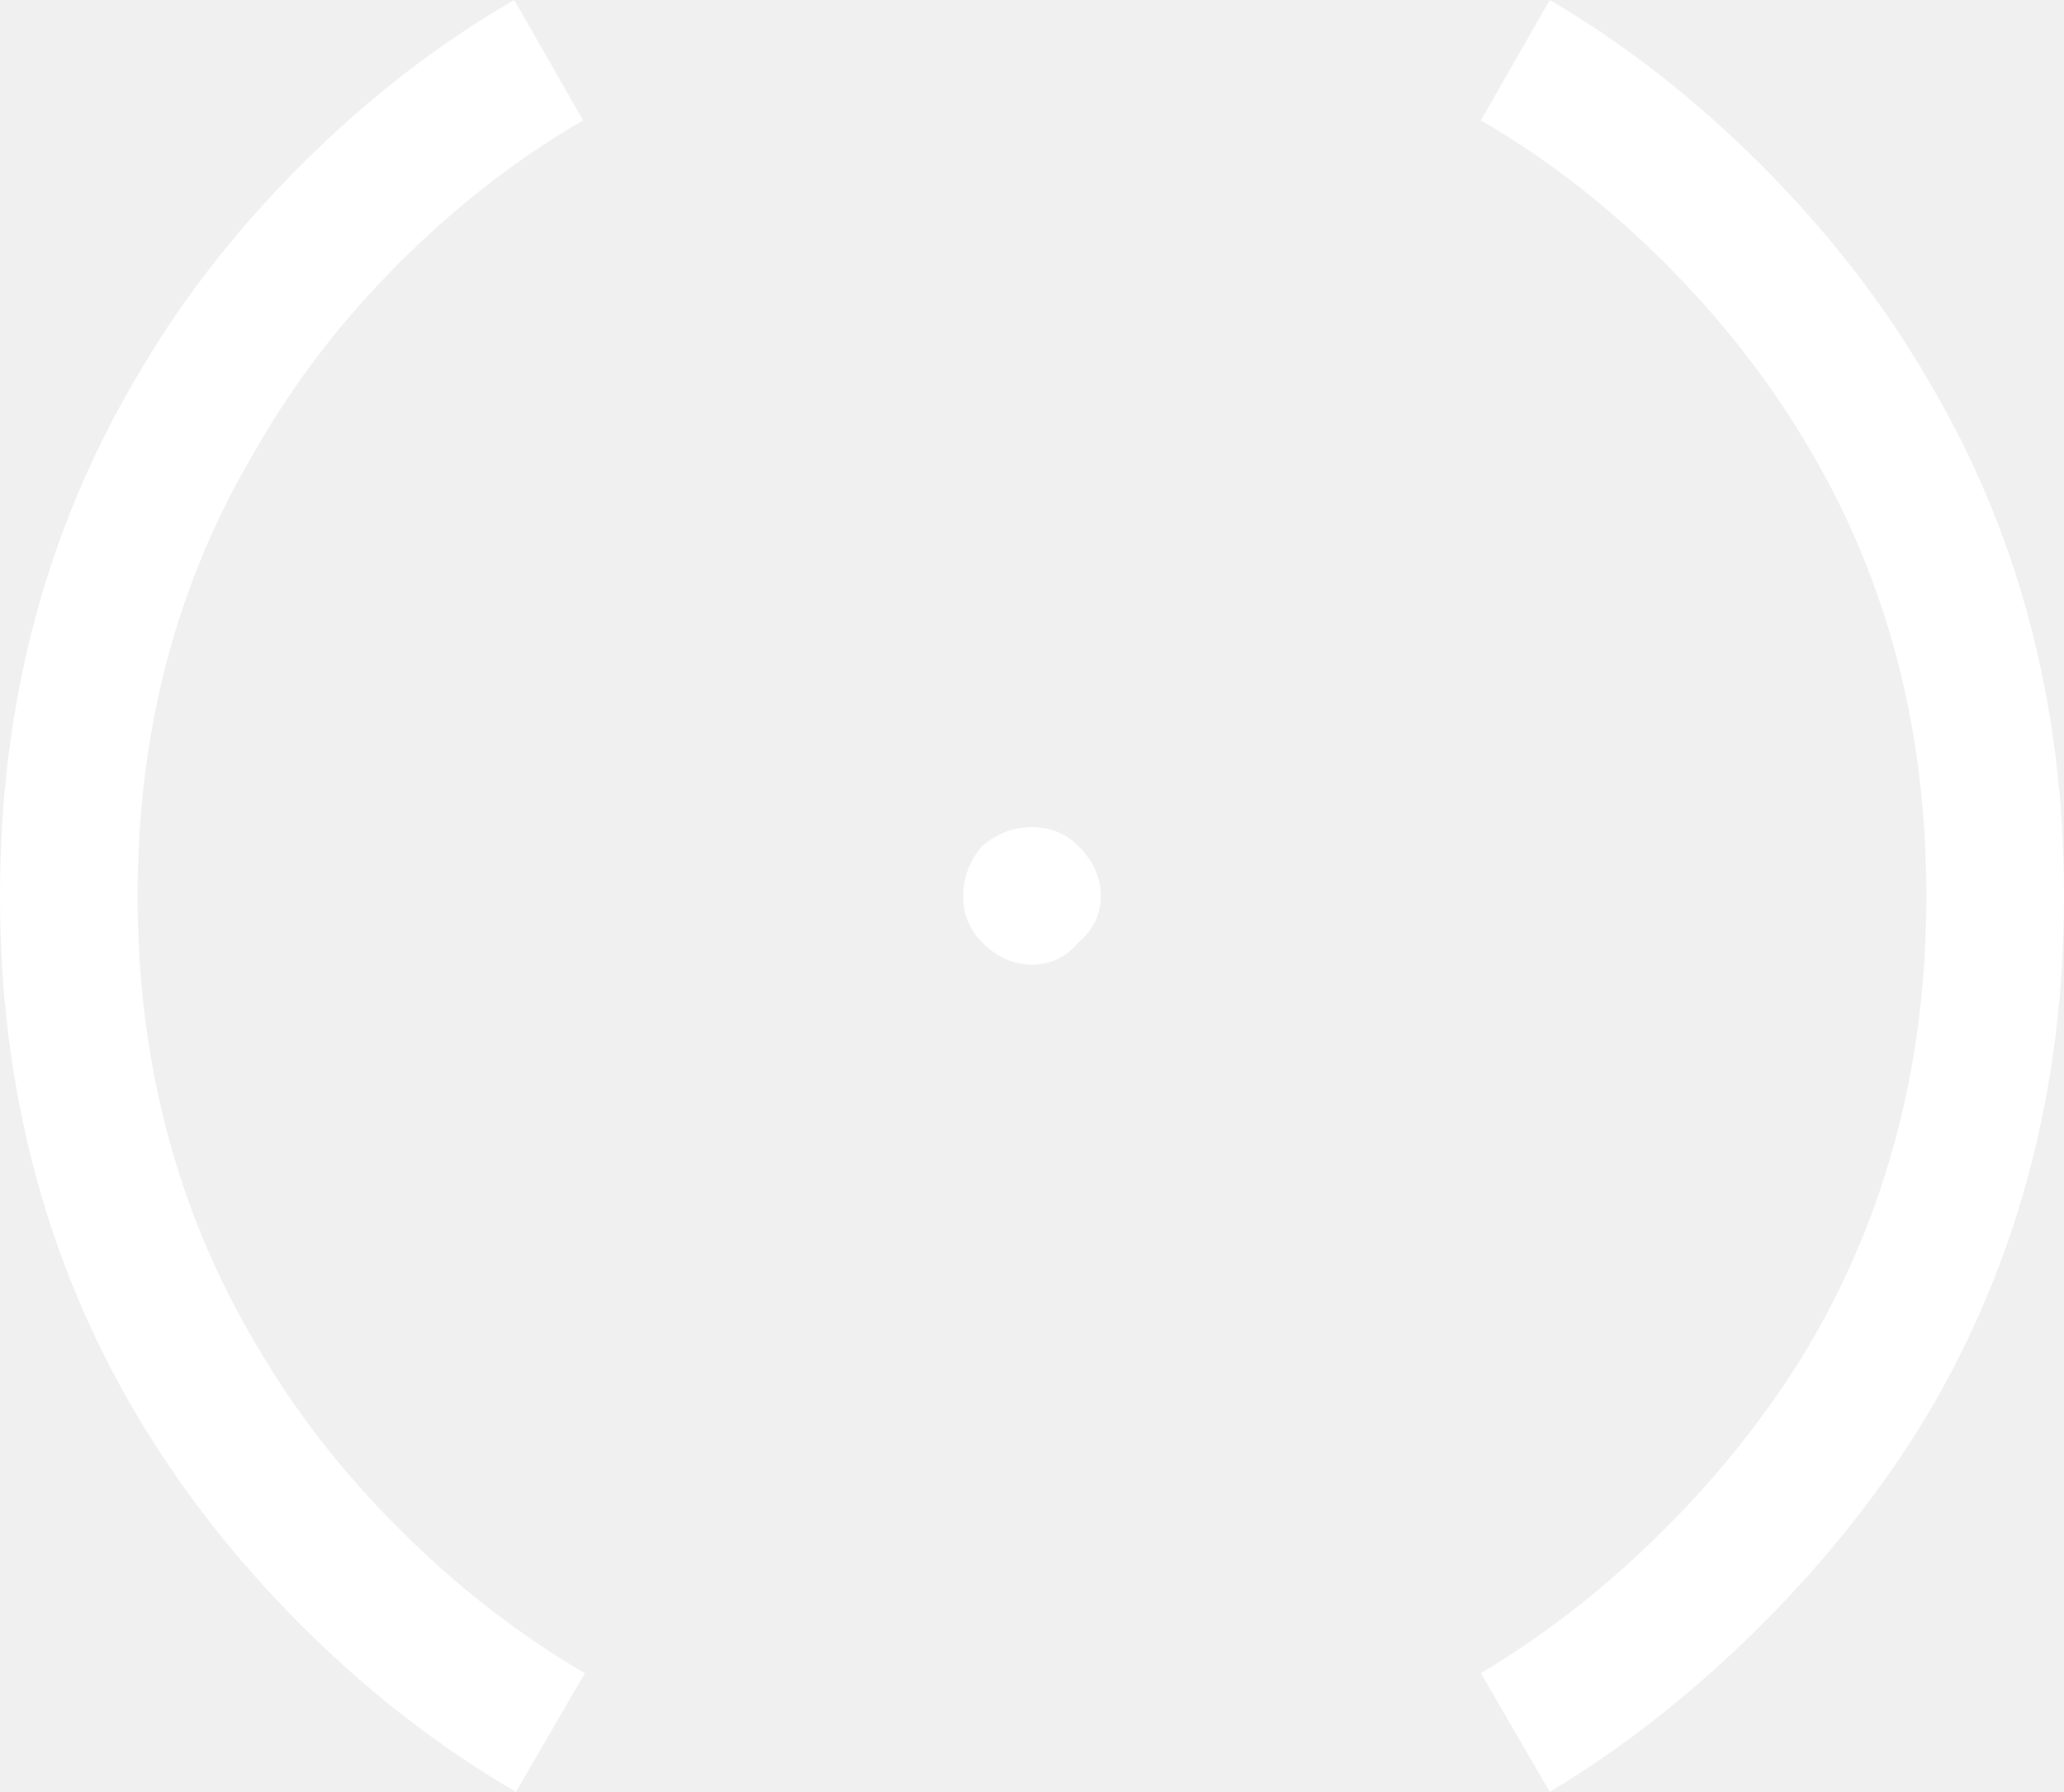
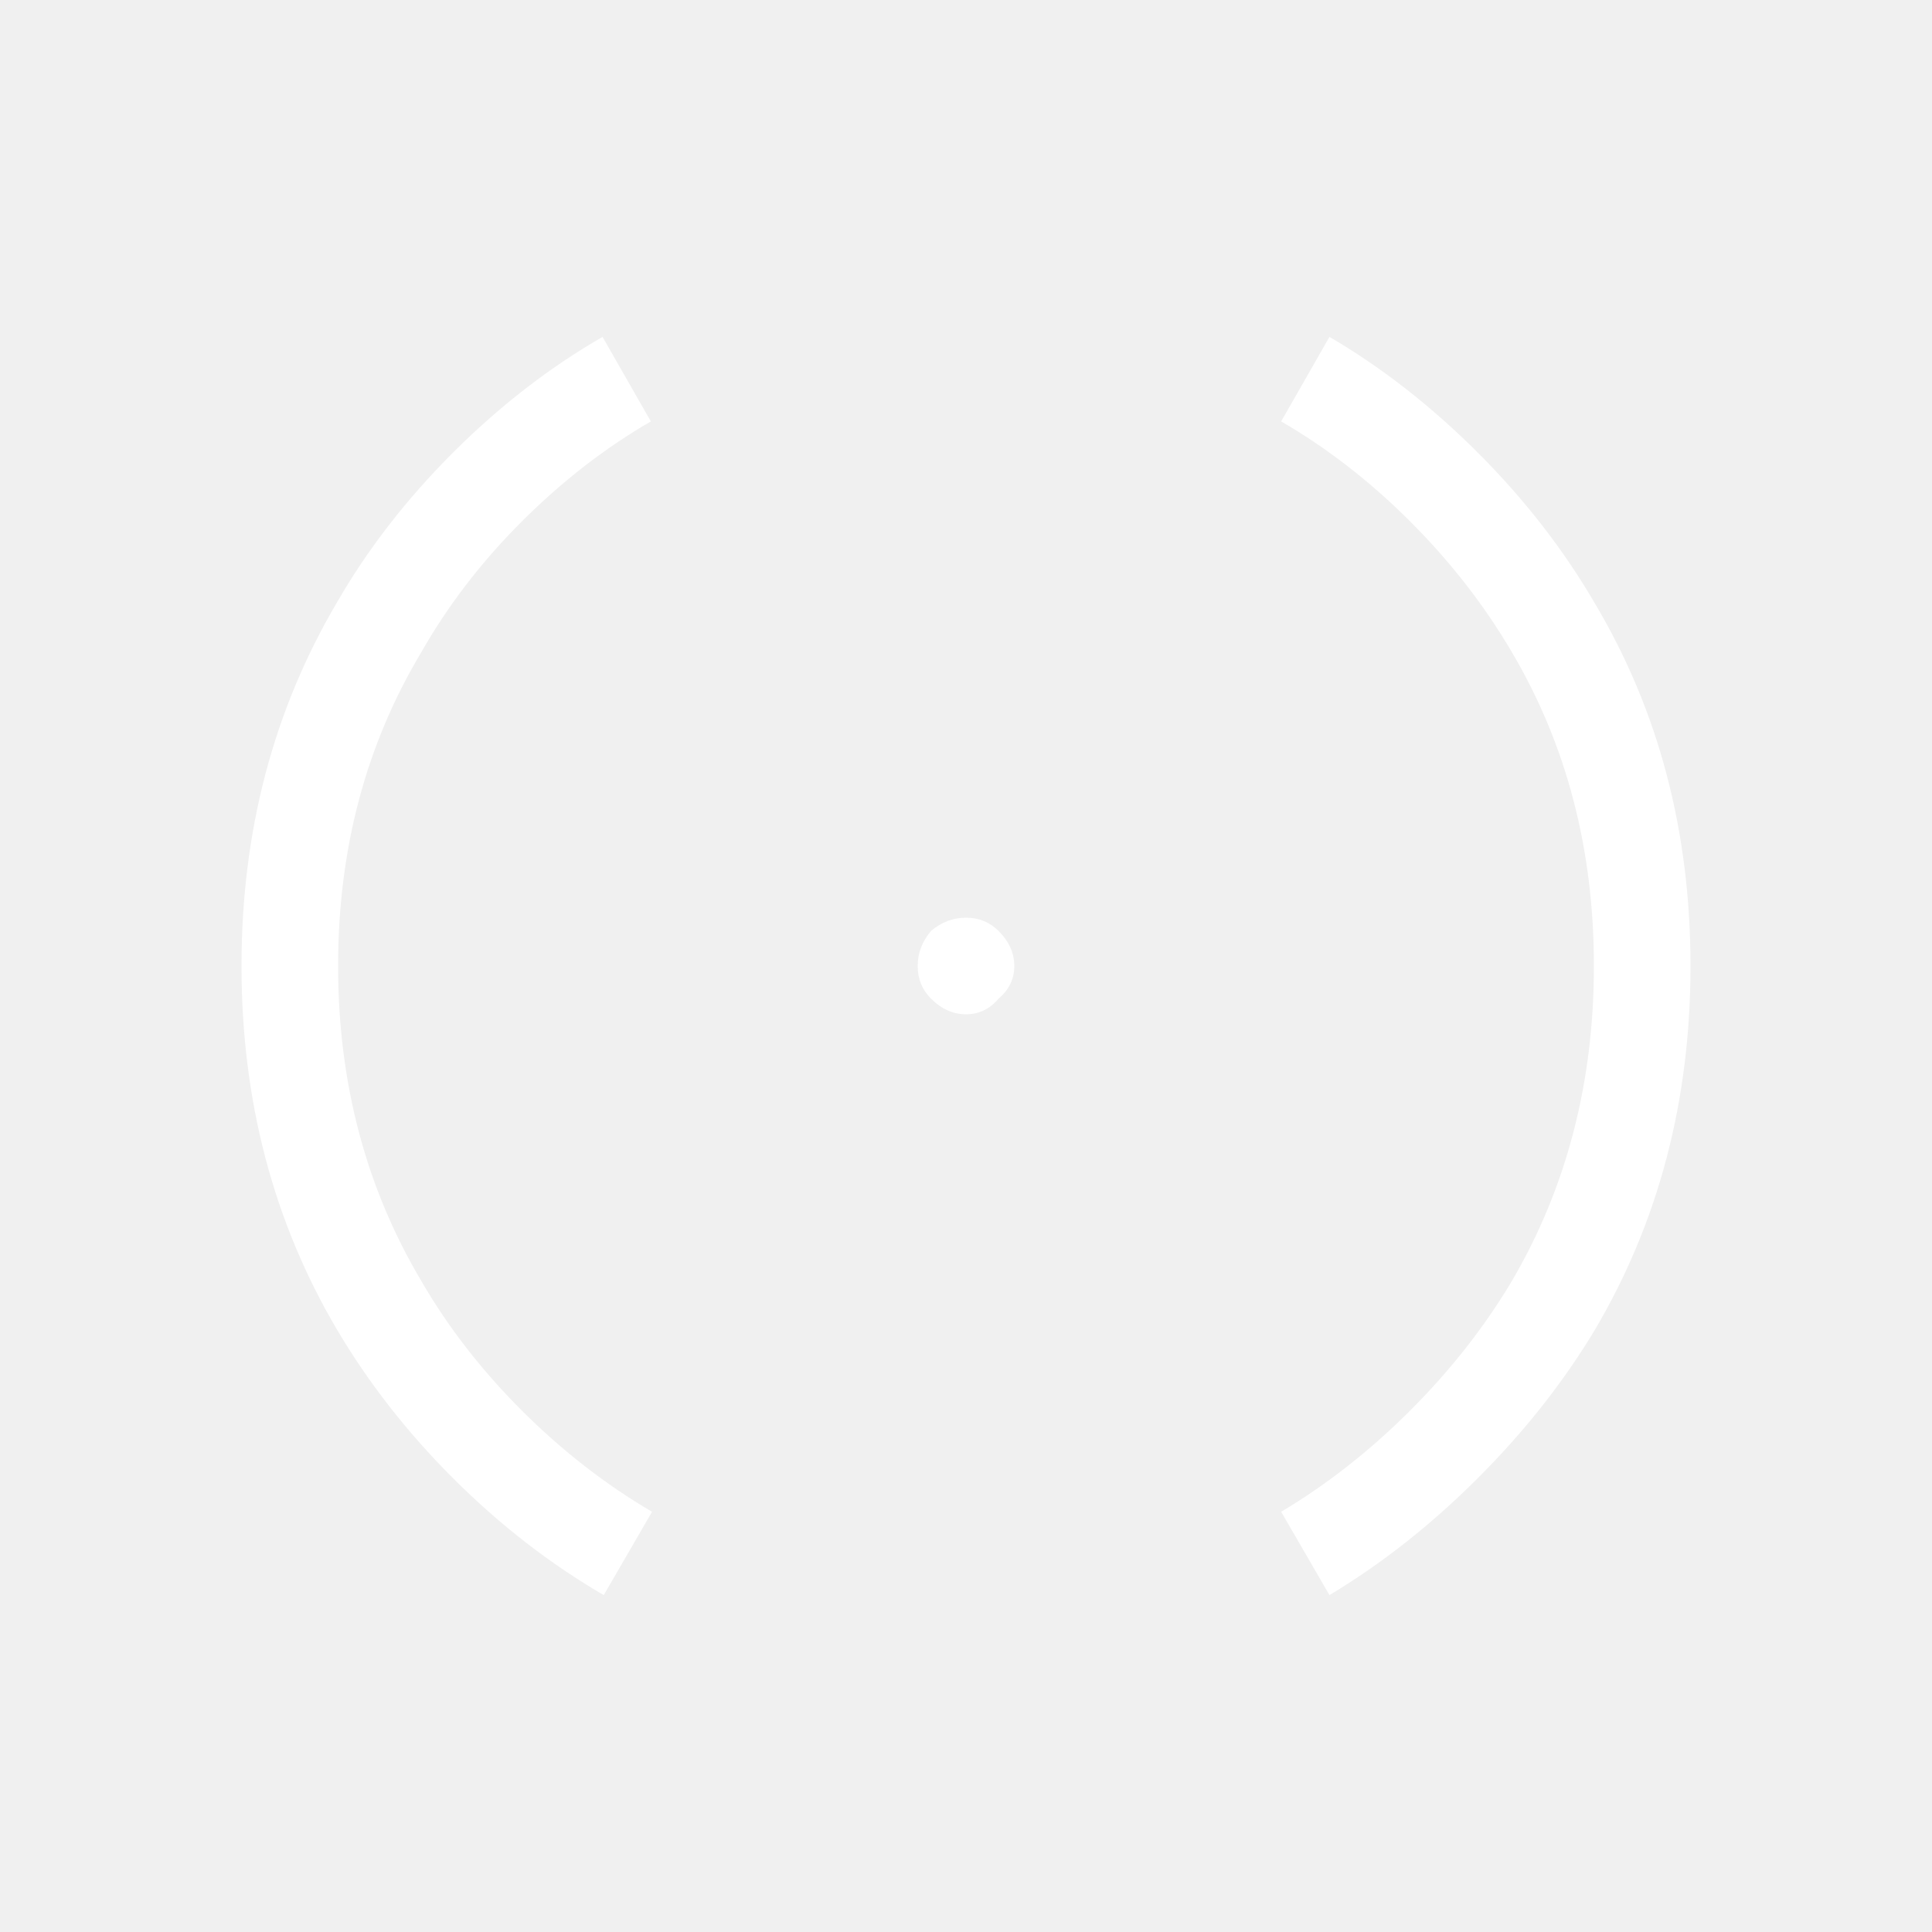
- <svg xmlns="http://www.w3.org/2000/svg" version="1.1" id="svg344" width="60" height="52.1">
-   <defs id="defs1" />
-   <path stroke="none" fill="#333333" d="m 11.6,44.45 q 2.5,2.5 5.4,4.2 L 15,52.1 Q 11.65,50.15 8.75,47.25 5.9,44.4 3.95,41.1 0,34.4 0,26.05 0,17.7 3.95,11 5.85,7.7 8.75,4.8 11.65,1.9 14.95,0 l 2,3.5 Q 14.1,5.15 11.6,7.65 9.1,10.15 7.45,13.05 4,18.8 4,26.05 4,33.3 7.45,39.1 9.1,41.95 11.6,44.45 M 48.4,7.65 q -2.5,-2.5 -5.35,-4.15 l 2,-3.5 q 3.25,1.9 6.15,4.8 2.9,2.9 4.85,6.25 3.95,6.65 3.95,15 0,8.35 -3.95,15.05 -1.95,3.25 -4.85,6.15 -2.9,2.9 -6.15,4.85 l -2,-3.45 q 2.85,-1.7 5.35,-4.2 2.5,-2.5 4.2,-5.35 3.4,-5.8 3.4,-13.05 0,-7.25 -3.4,-13 -1.7,-2.9 -4.2,-5.4 m -16.4,18.4 q 0,0.8 -0.65,1.35 -0.55,0.65 -1.35,0.65 -0.8,0 -1.45,-0.65 Q 28,26.85 28,26.05 q 0,-0.8 0.55,-1.45 0.65,-0.55 1.45,-0.55 0.8,0 1.35,0.55 0.65,0.65 0.65,1.45" id="path74" style="fill:#ffffff;fill-opacity:1" />
+ <svg xmlns="http://www.w3.org/2000/svg" height="64" id="svg344" version="1.1" viewBox="0 0 64 64" width="64">
+   <g transform="translate(8, 11.16) scale(0.8)">
+     <defs id="defs1" />
+     <path d="m 11.6,44.45 q 2.5,2.5 5.4,4.2 L 15,52.1 Q 11.65,50.15 8.75,47.25 5.9,44.4 3.95,41.1 0,34.4 0,26.05 0,17.7 3.95,11 5.85,7.7 8.75,4.8 11.65,1.9 14.95,0 l 2,3.5 Q 14.1,5.15 11.6,7.65 9.1,10.15 7.45,13.05 4,18.8 4,26.05 4,33.3 7.45,39.1 9.1,41.95 11.6,44.45 M 48.4,7.65 q -2.5,-2.5 -5.35,-4.15 l 2,-3.5 q 3.25,1.9 6.15,4.8 2.9,2.9 4.85,6.25 3.95,6.65 3.95,15 0,8.35 -3.95,15.05 -1.95,3.25 -4.85,6.15 -2.9,2.9 -6.15,4.85 l -2,-3.45 q 2.85,-1.7 5.35,-4.2 2.5,-2.5 4.2,-5.35 3.4,-5.8 3.4,-13.05 0,-7.25 -3.4,-13 -1.7,-2.9 -4.2,-5.4 m -16.4,18.4 q 0,0.8 -0.65,1.35 -0.55,0.65 -1.35,0.65 -0.8,0 -1.45,-0.65 Q 28,26.85 28,26.05 q 0,-0.8 0.55,-1.45 0.65,-0.55 1.45,-0.55 0.8,0 1.35,0.55 0.65,0.65 0.65,1.45" fill="#333333" id="path74" stroke="none" style="fill:#ffffff;fill-opacity:1" />
+   </g>
</svg>
